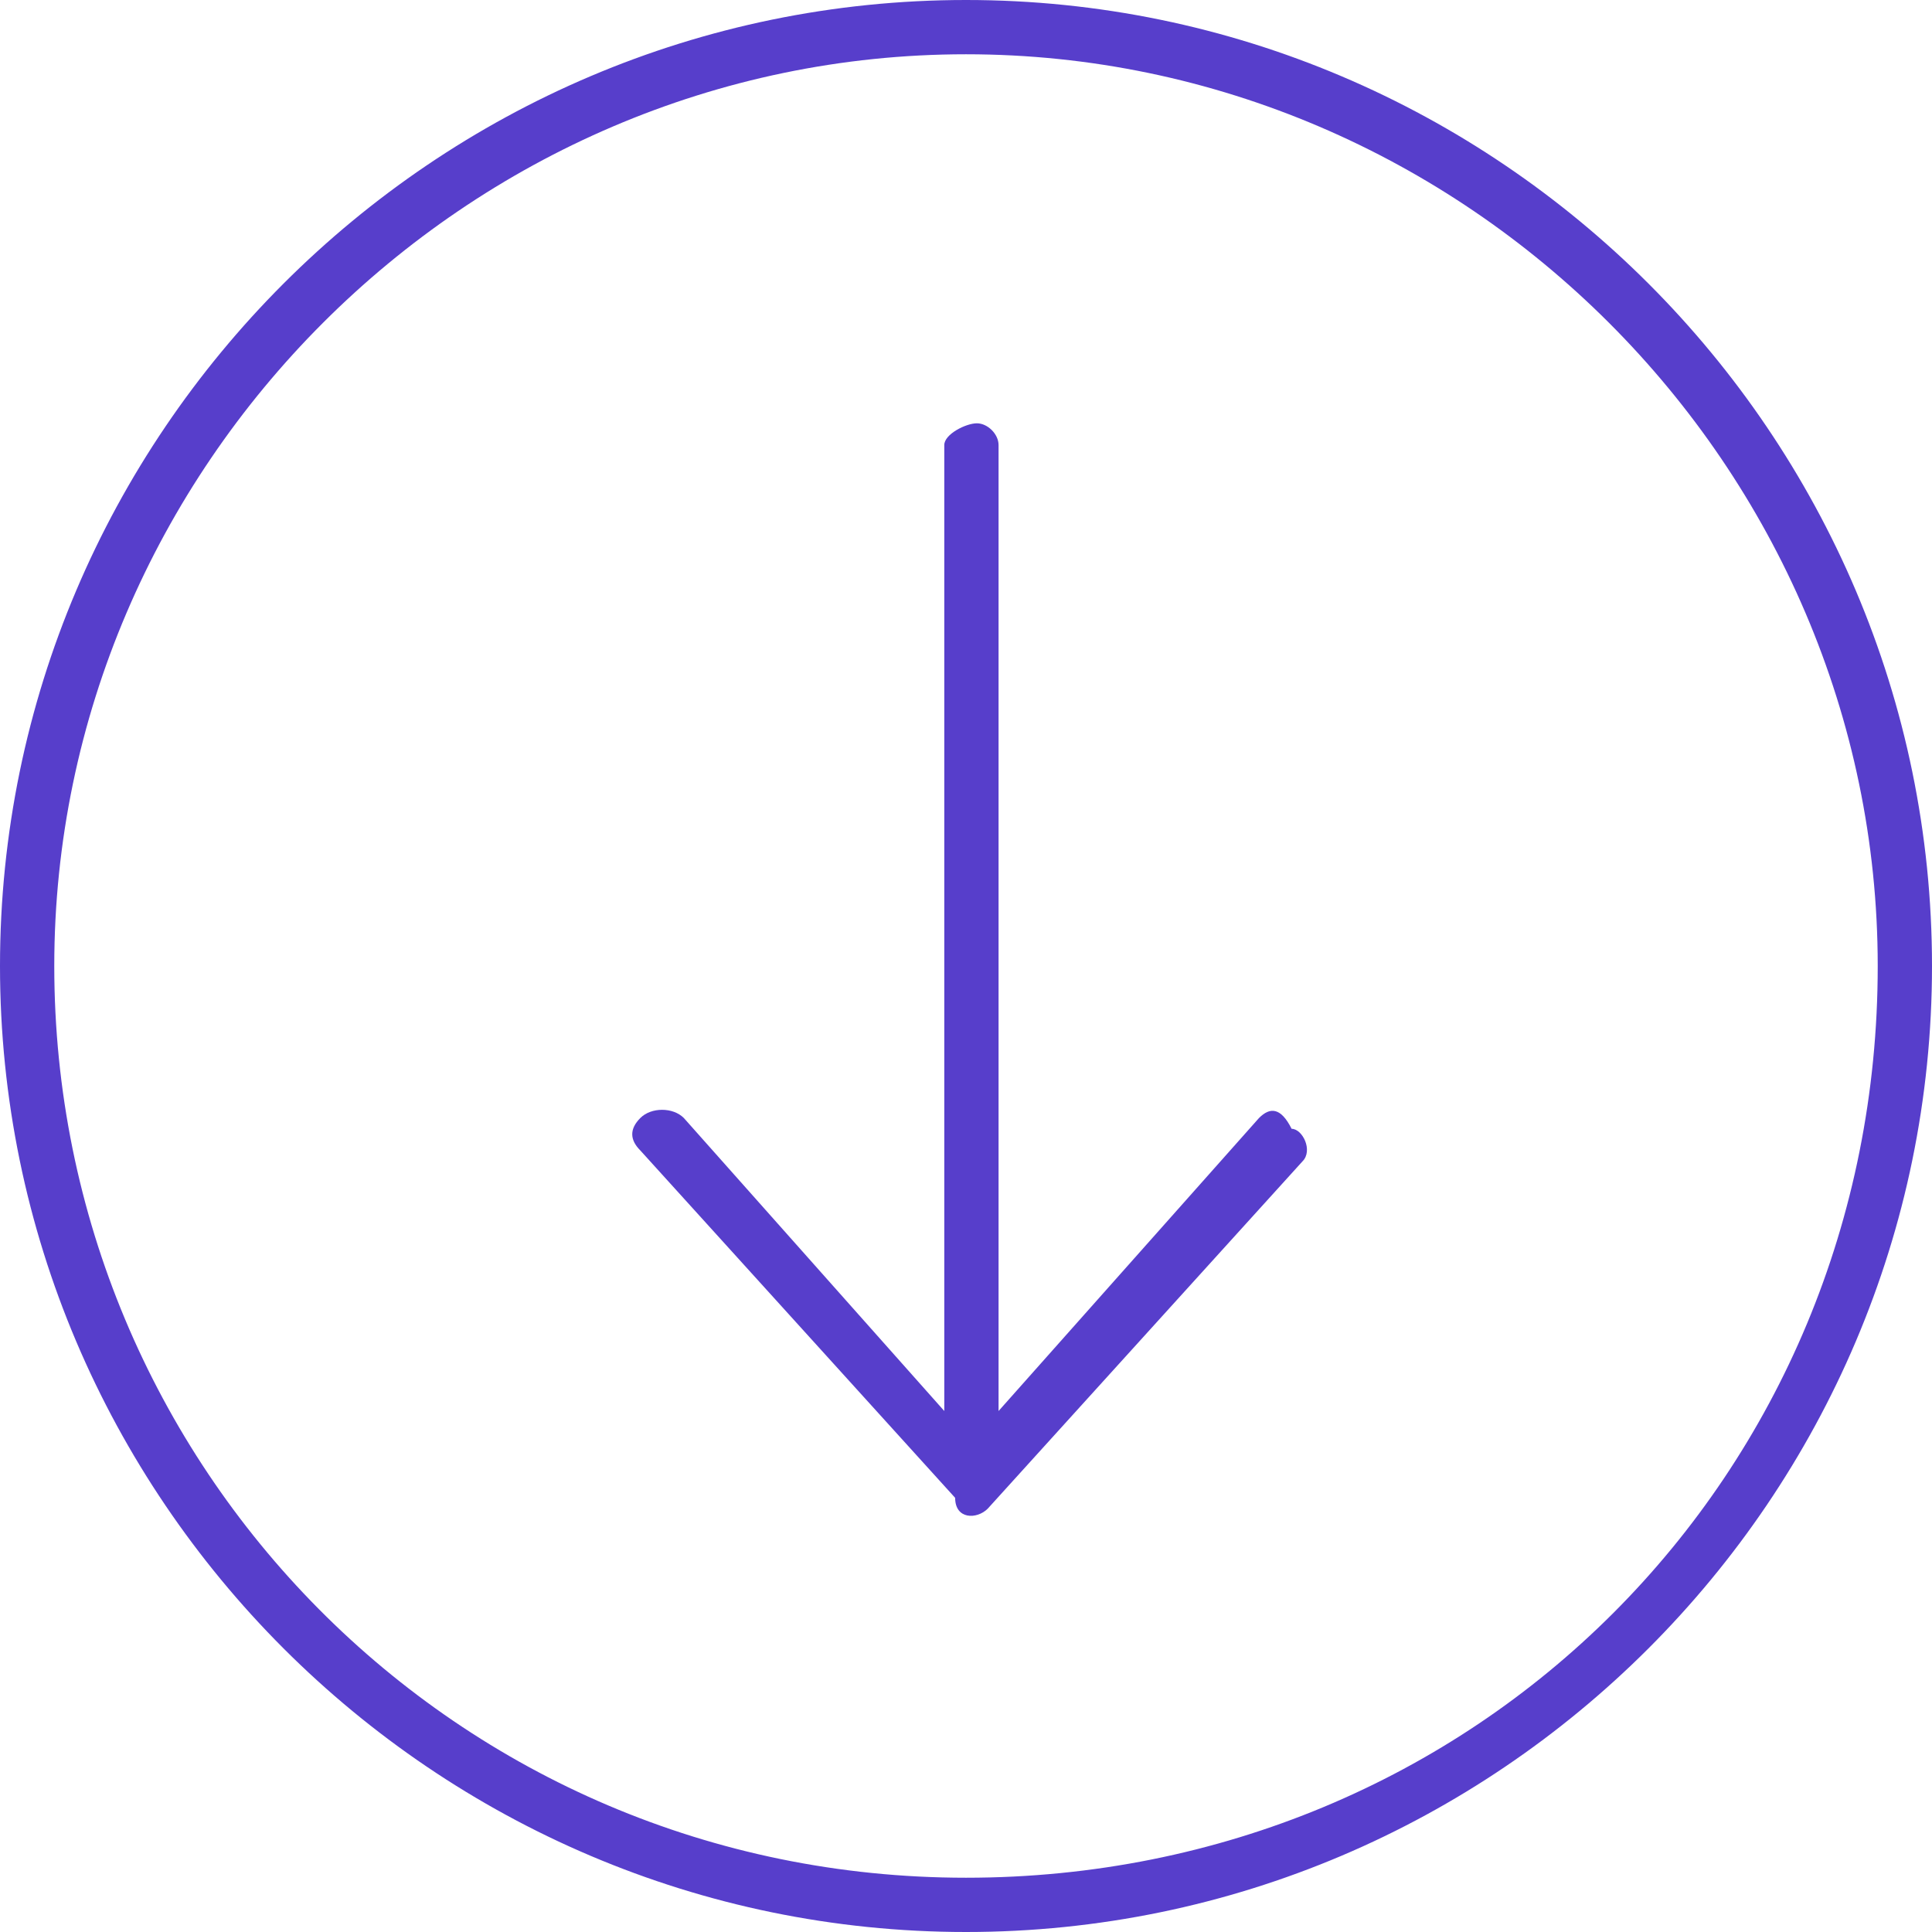
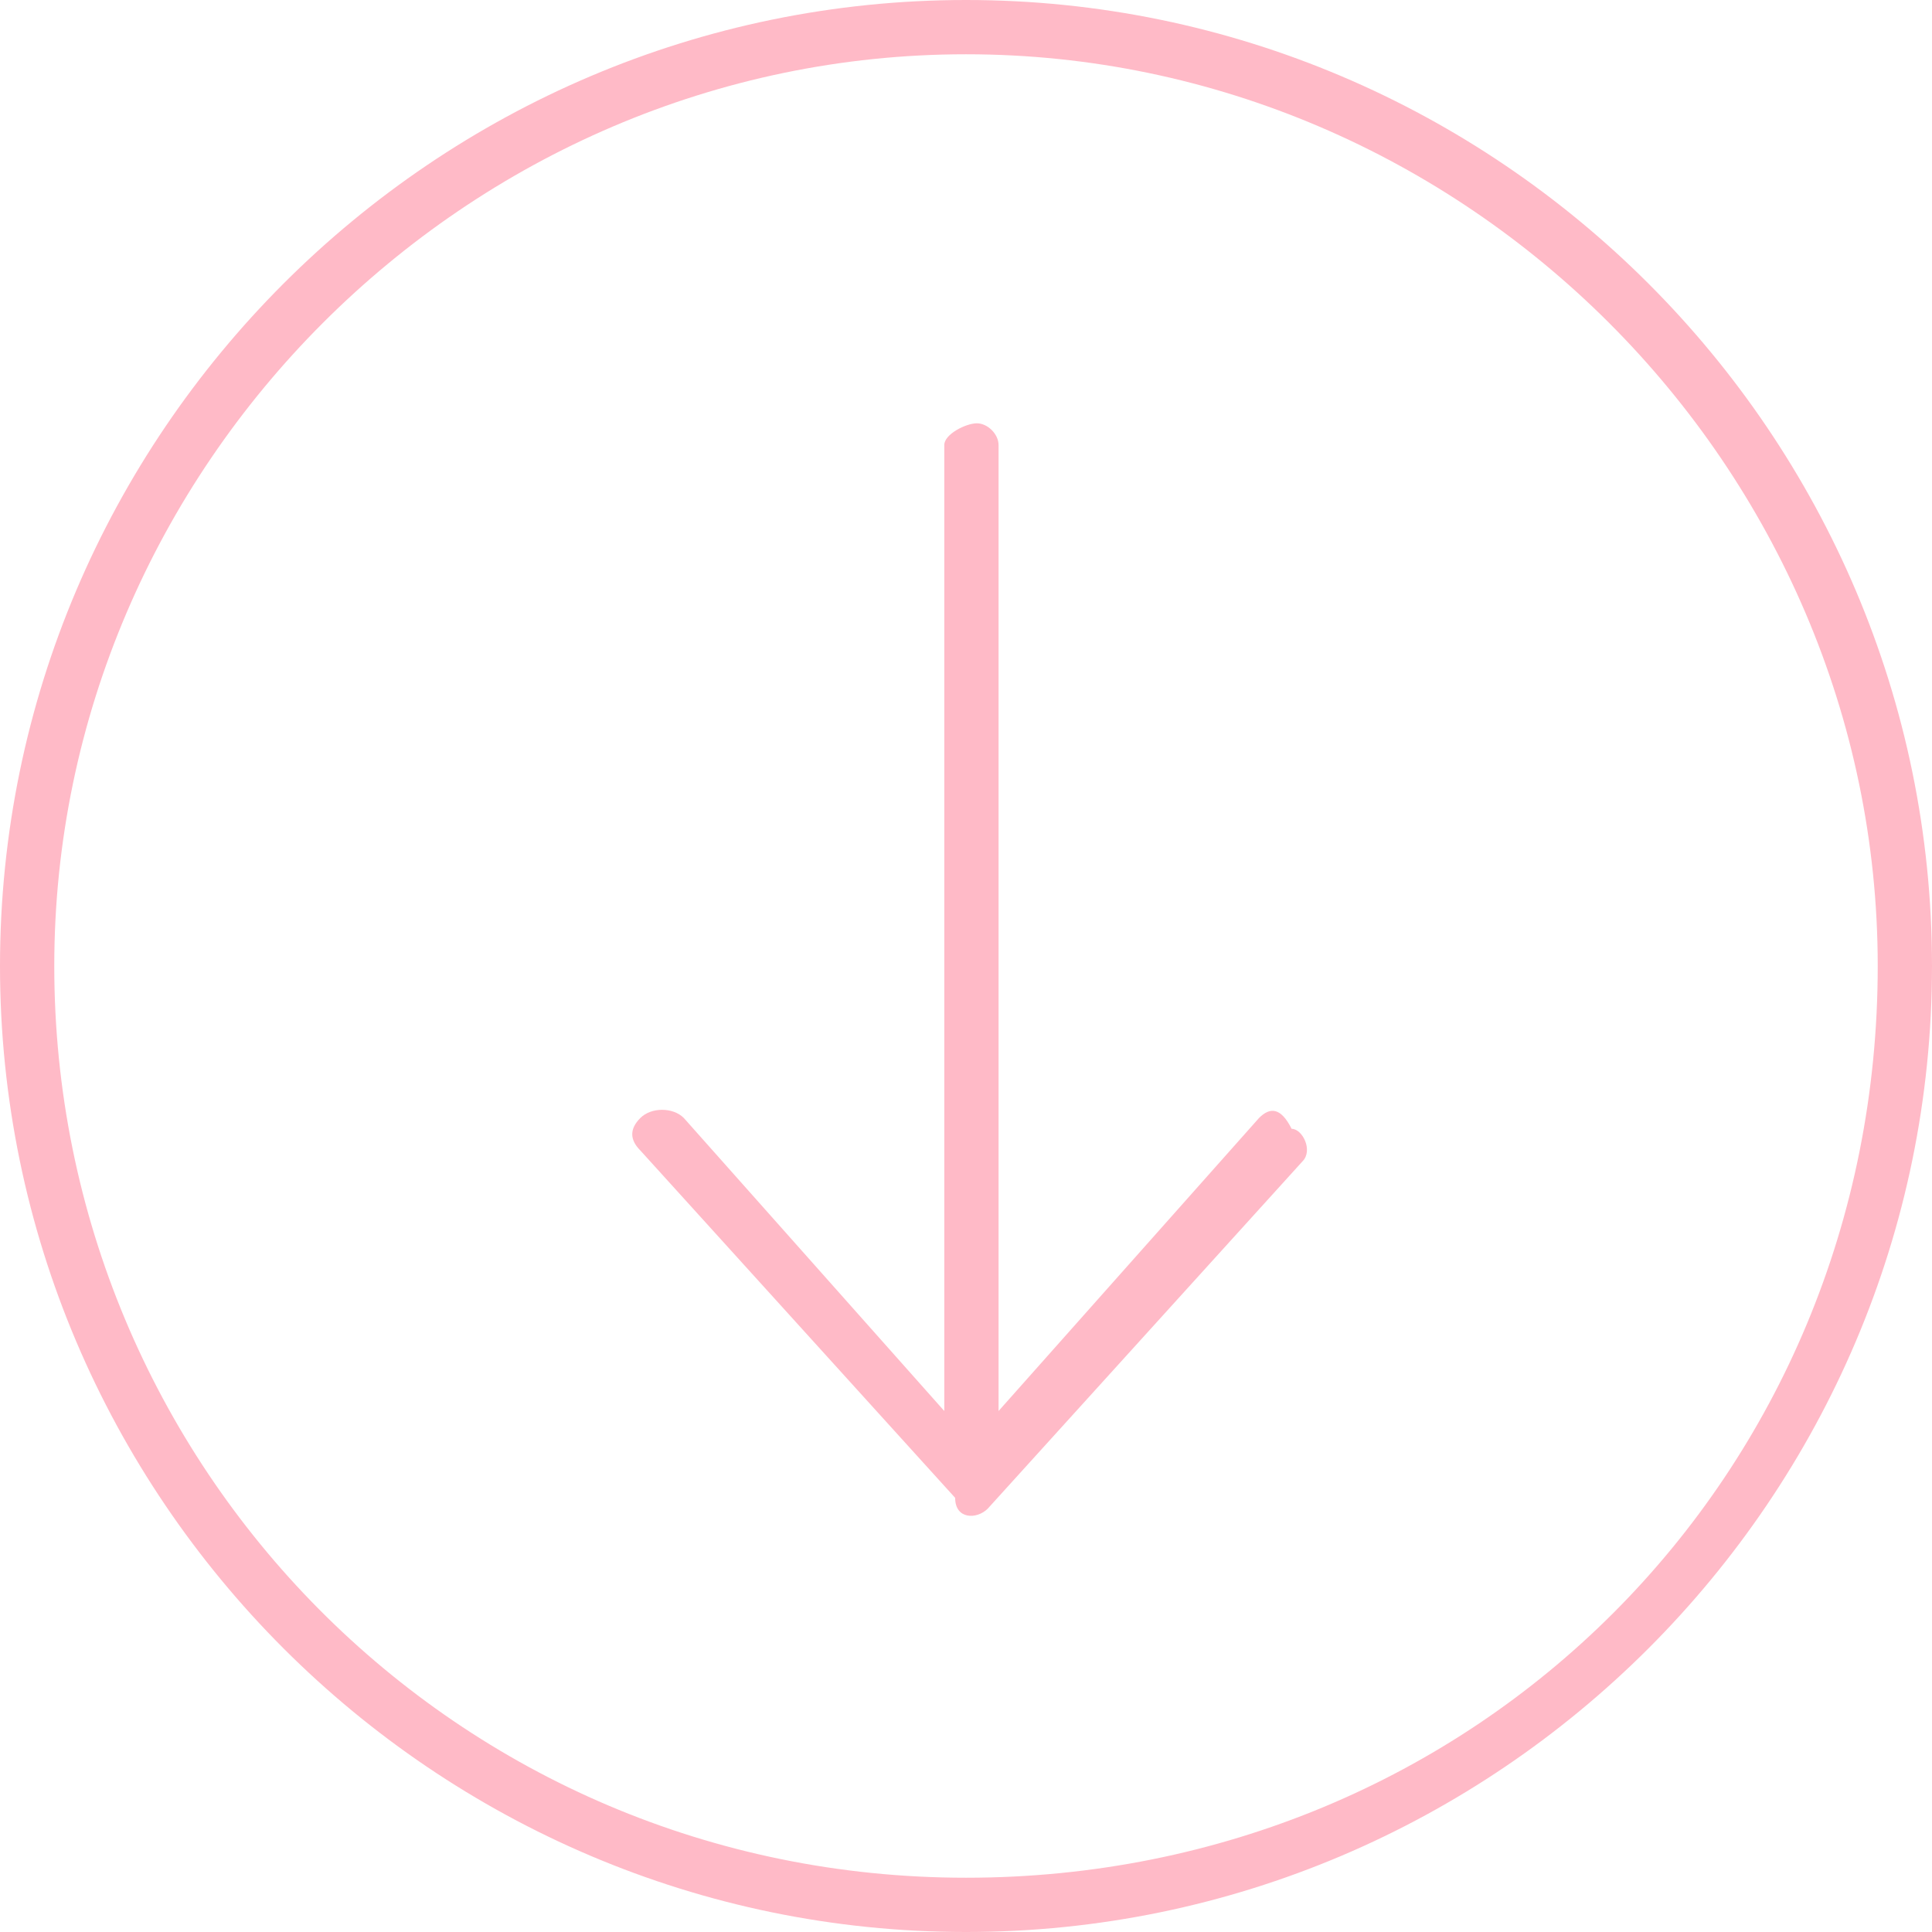
<svg xmlns="http://www.w3.org/2000/svg" version="1.1" id="Calque_1" x="0px" y="0px" viewBox="0 0 17.8 17.8" style="enable-background:new 0 0 17.8 17.8;" xml:space="preserve">
  <style type="text/css">
- 	.st0{fill:#573ECB;}
- </style>
+ 	.st0{fill:#ffbac7;}
+ 	</style>
  <g id="Calque_2">
    <g id="Calque_1-2">
      <path class="st0" d="M8.9,0C4,0,0,4,0,8.9s4,8.9,8.9,8.9s8.9-4,8.9-8.9C17.8,4,13.8,0,8.9,0z M8.9,17.3c-4.7,0-8.4-3.8-8.4-8.4    s3.8-8.4,8.4-8.4s8.4,3.8,8.4,8.4C17.3,13.6,13.6,17.3,8.9,17.3z" />
      <path class="st0" d="M11.6,10.3L9.2,13V4.1c0-0.1-0.1-0.2-0.2-0.2S8.7,4,8.7,4.1V13l-2.4-2.7c-0.1-0.1-0.3-0.1-0.4,0    c-0.1,0.1-0.1,0.2,0,0.3l2.9,3.2l0,0C8.8,14,9,14,9.1,13.9l0,0l2.9-3.2c0.1-0.1,0-0.3-0.1-0.3C11.8,10.2,11.7,10.2,11.6,10.3    L11.6,10.3z" />
    </g>
  </g>
</svg>
